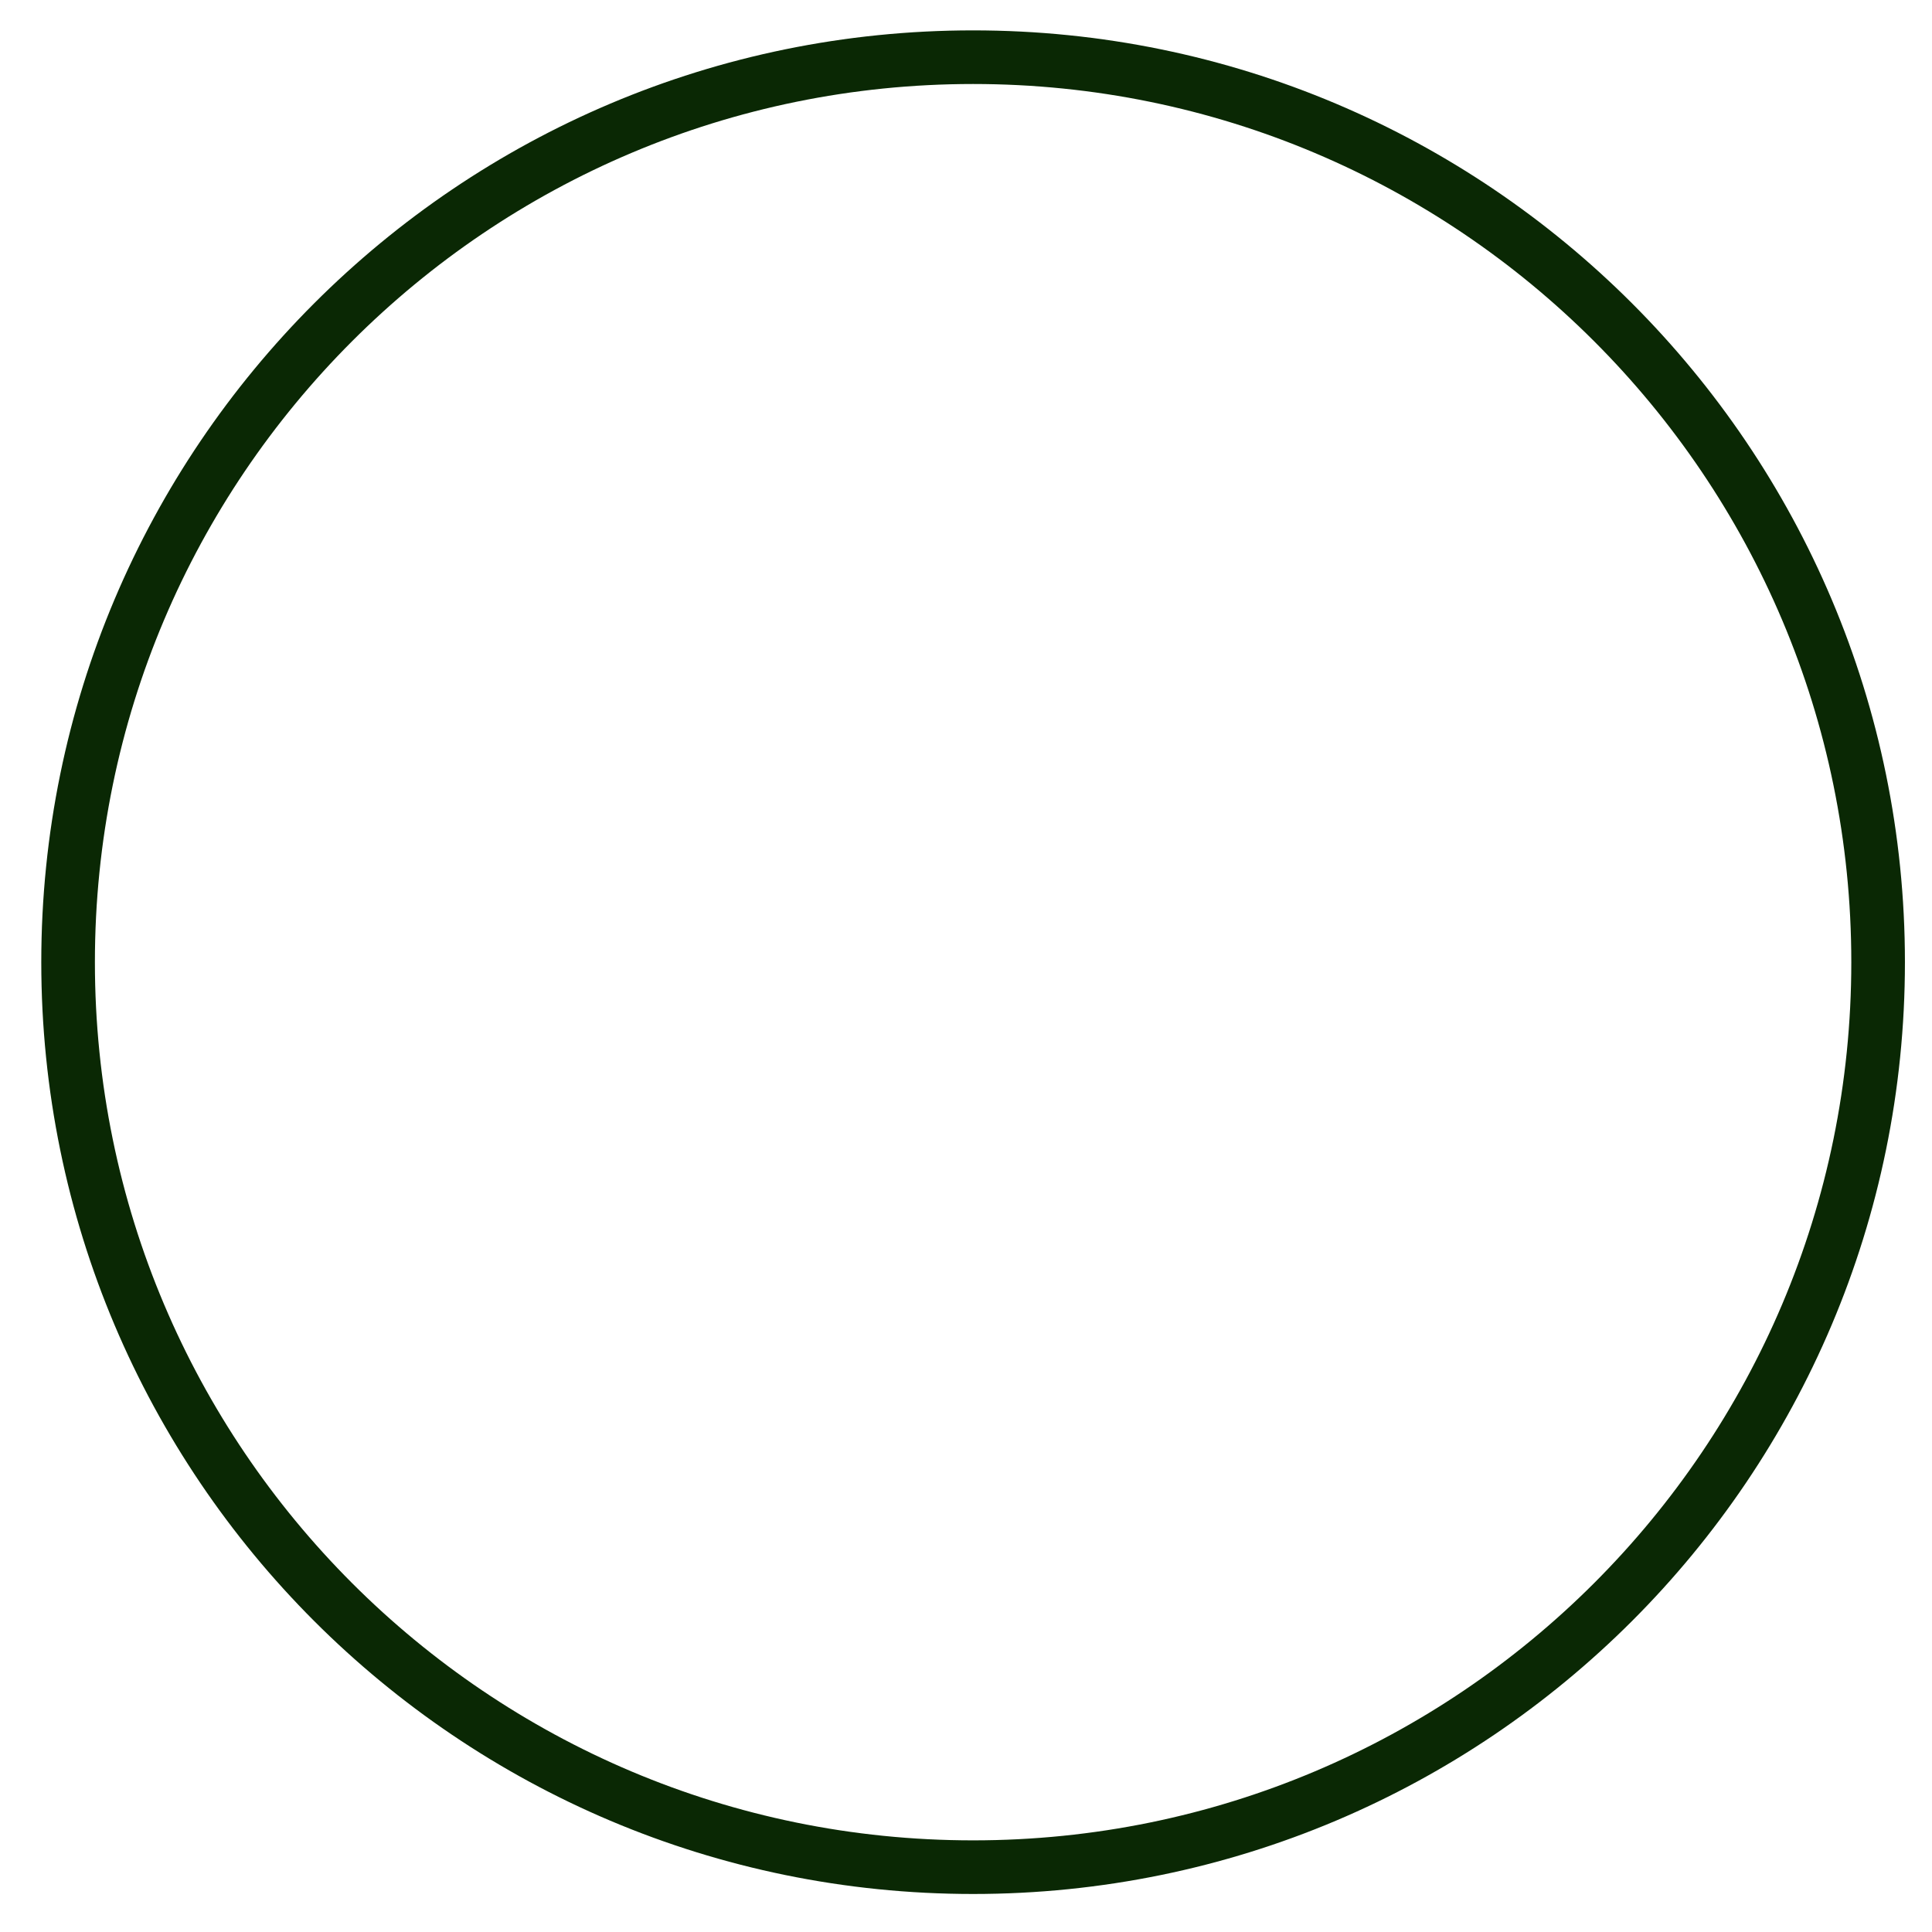
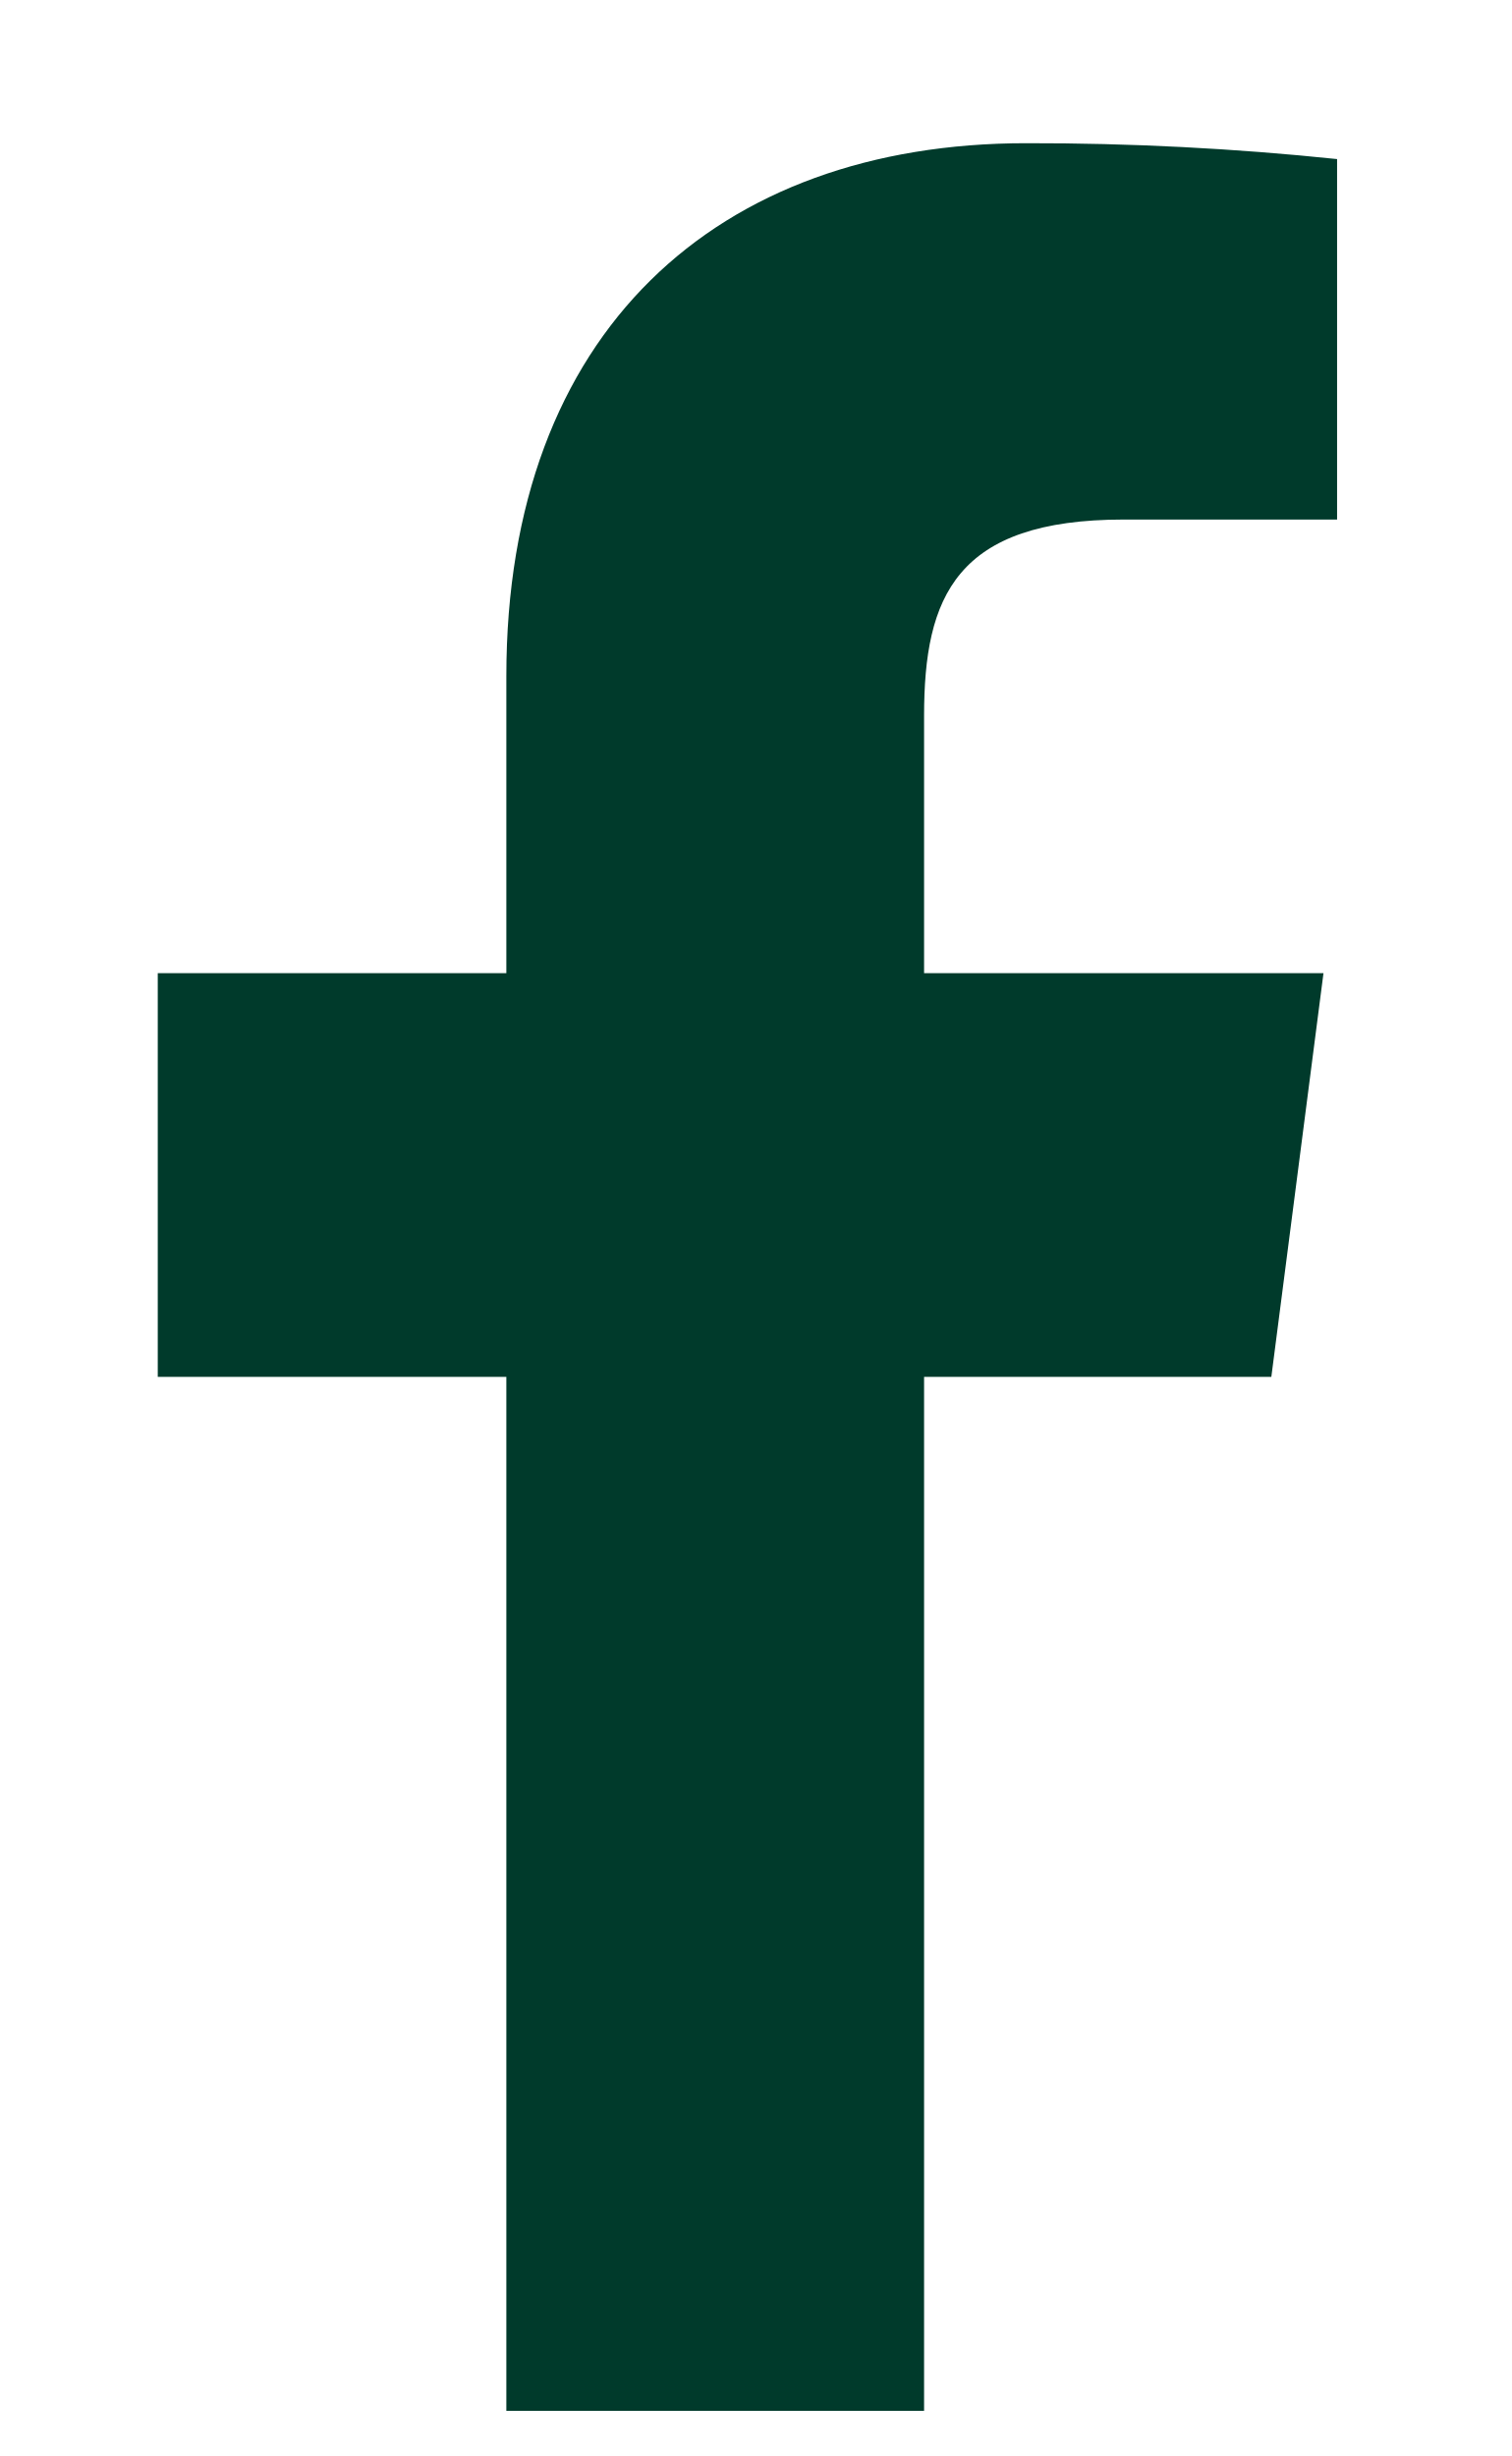
- <svg xmlns="http://www.w3.org/2000/svg" width="45" height="45" viewBox="0 0 45 45" fill="none">
-   <path d="M22.665 1.332C11.024 1.332 1.586 10.769 1.586 22.411C1.586 34.053 11.024 43.49 22.665 43.49C34.307 43.49 43.745 34.053 43.745 22.411C43.745 10.769 34.307 1.332 22.665 1.332Z" stroke="#0A2804" stroke-width="1.249" />
+ <svg xmlns="http://www.w3.org/2000/svg" width="8" height="13" viewBox="0 0 8 13" fill="none">
+   <path d="M5.948 2.75H7.077V0.842C6.53 0.785 5.981 0.757 5.431 0.758C3.797 0.758 2.68 1.754 2.68 3.579V5.151H0.835V7.288H2.68V12.761H4.891V7.288H6.729L7.005 5.151H4.891V3.789C4.891 3.159 5.059 2.75 5.948 2.75Z" fill="#003A2B" />
</svg>
